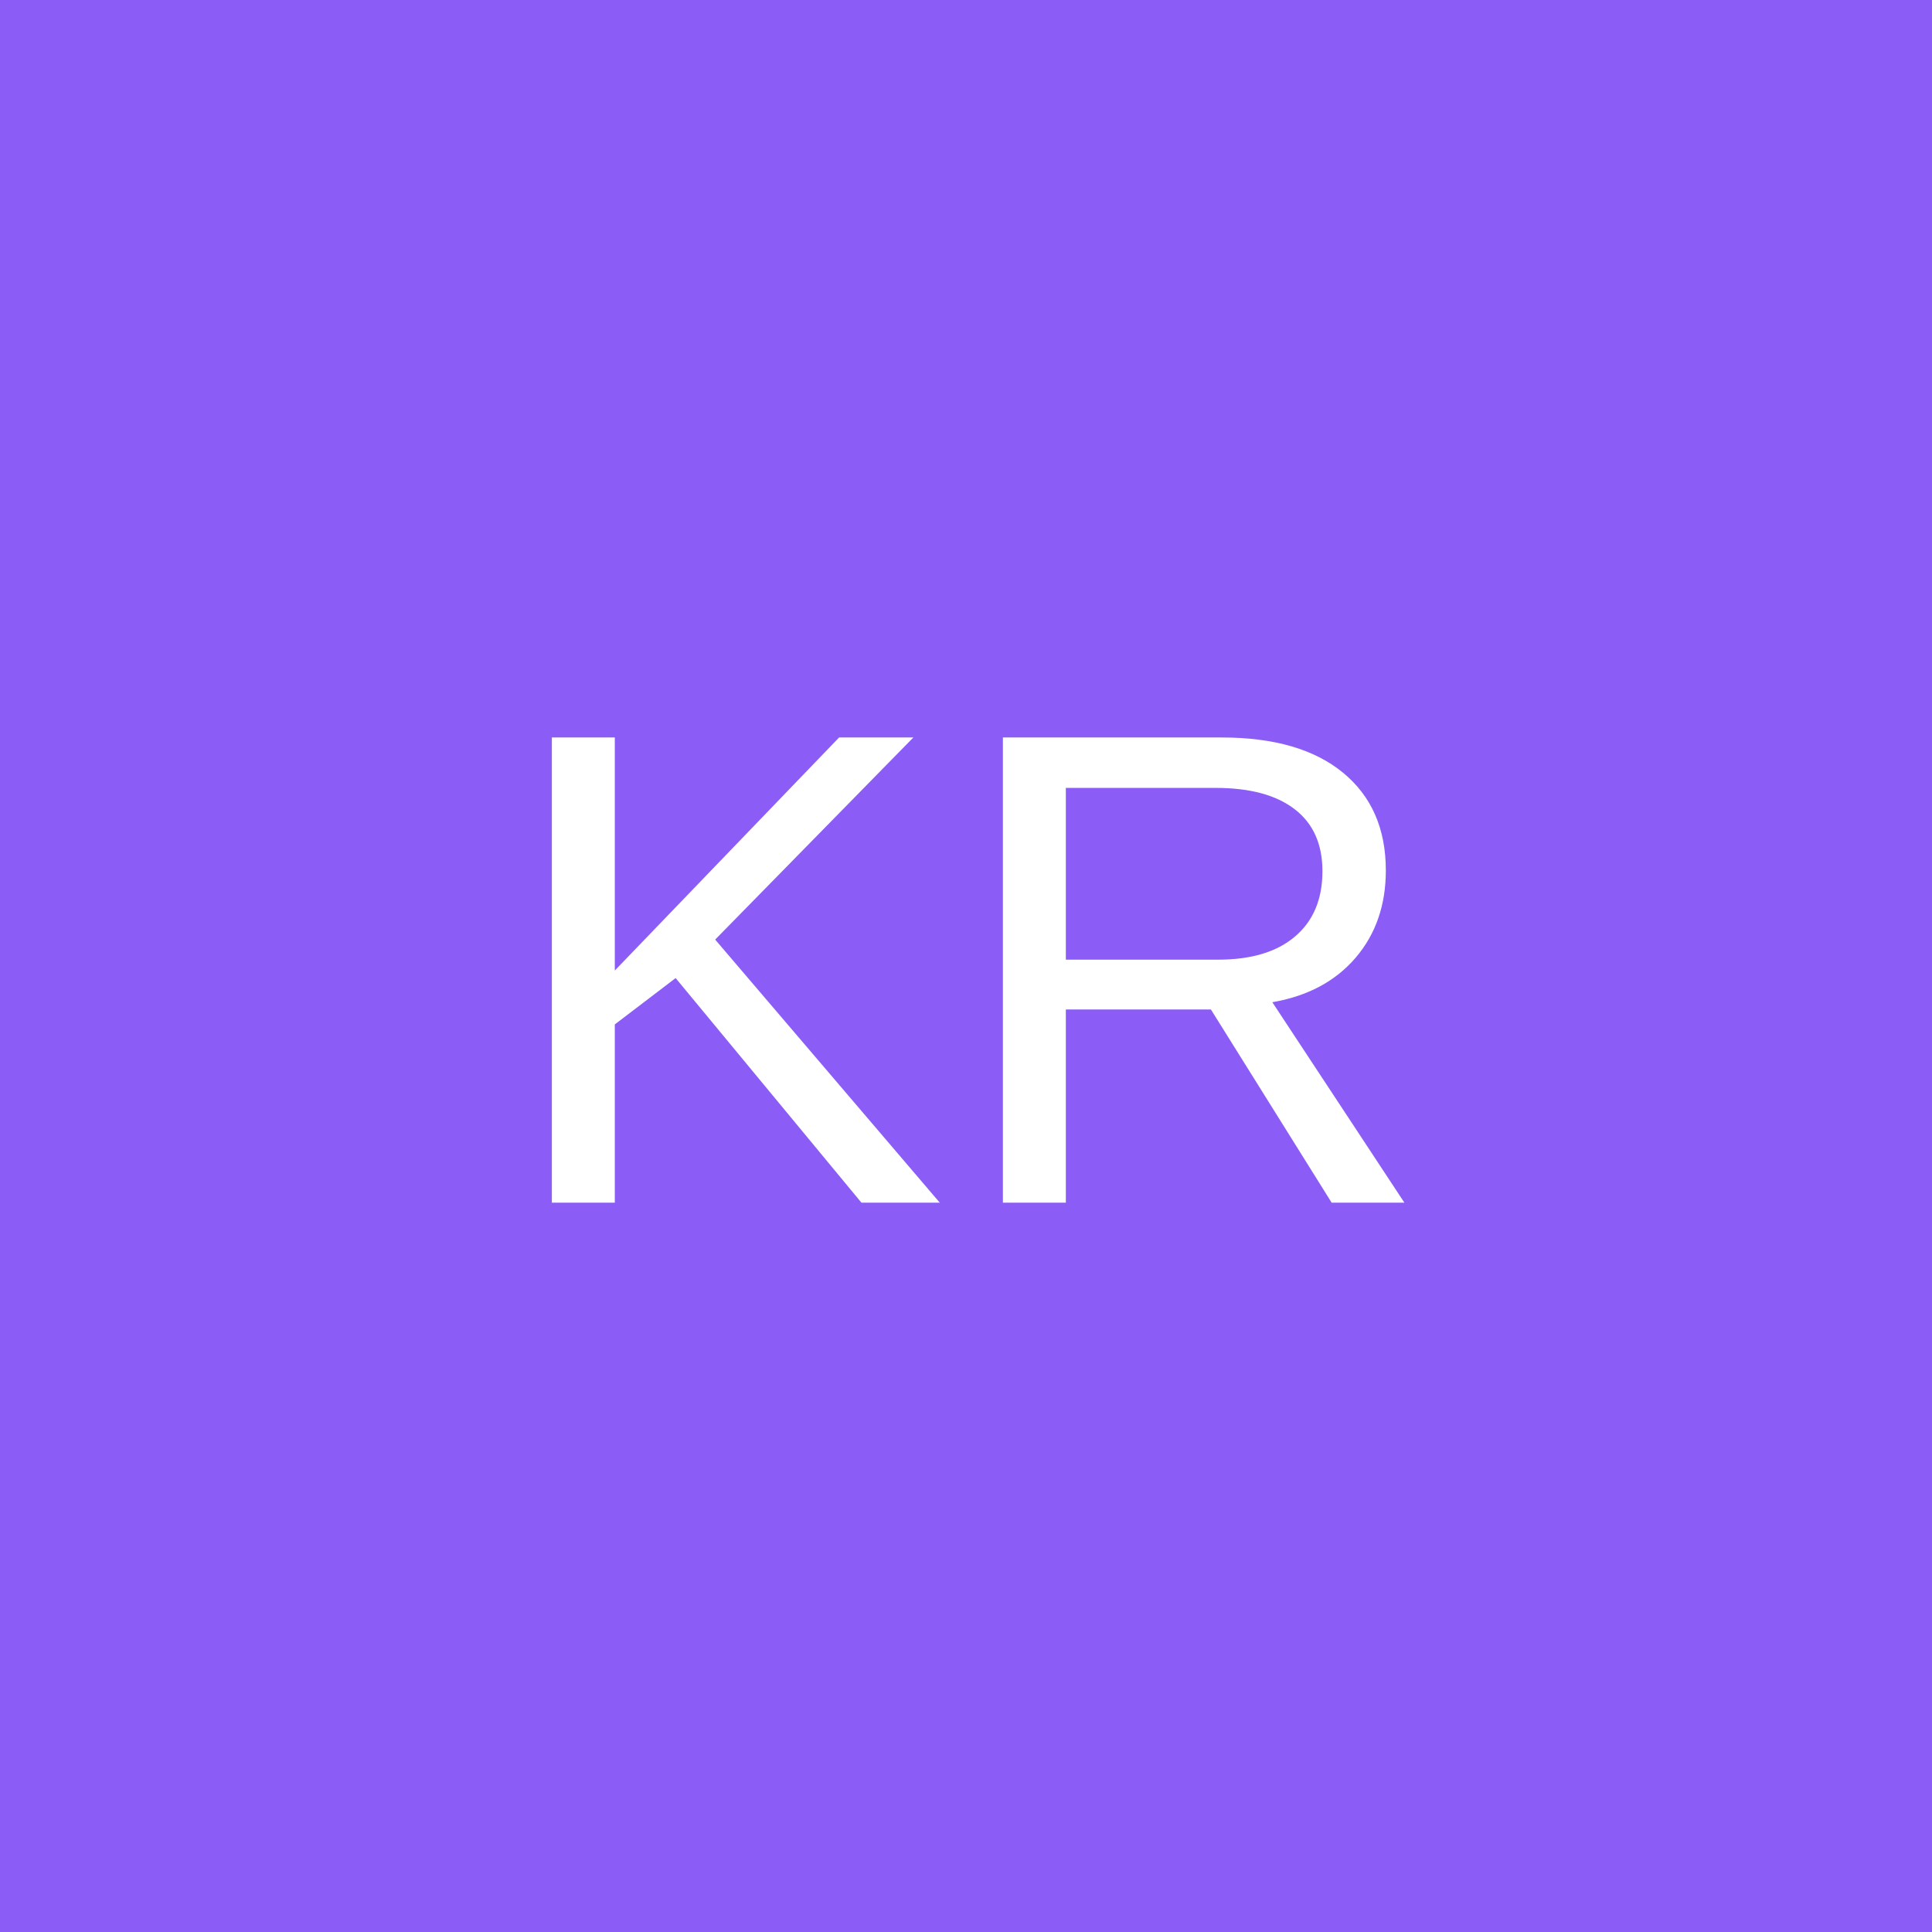
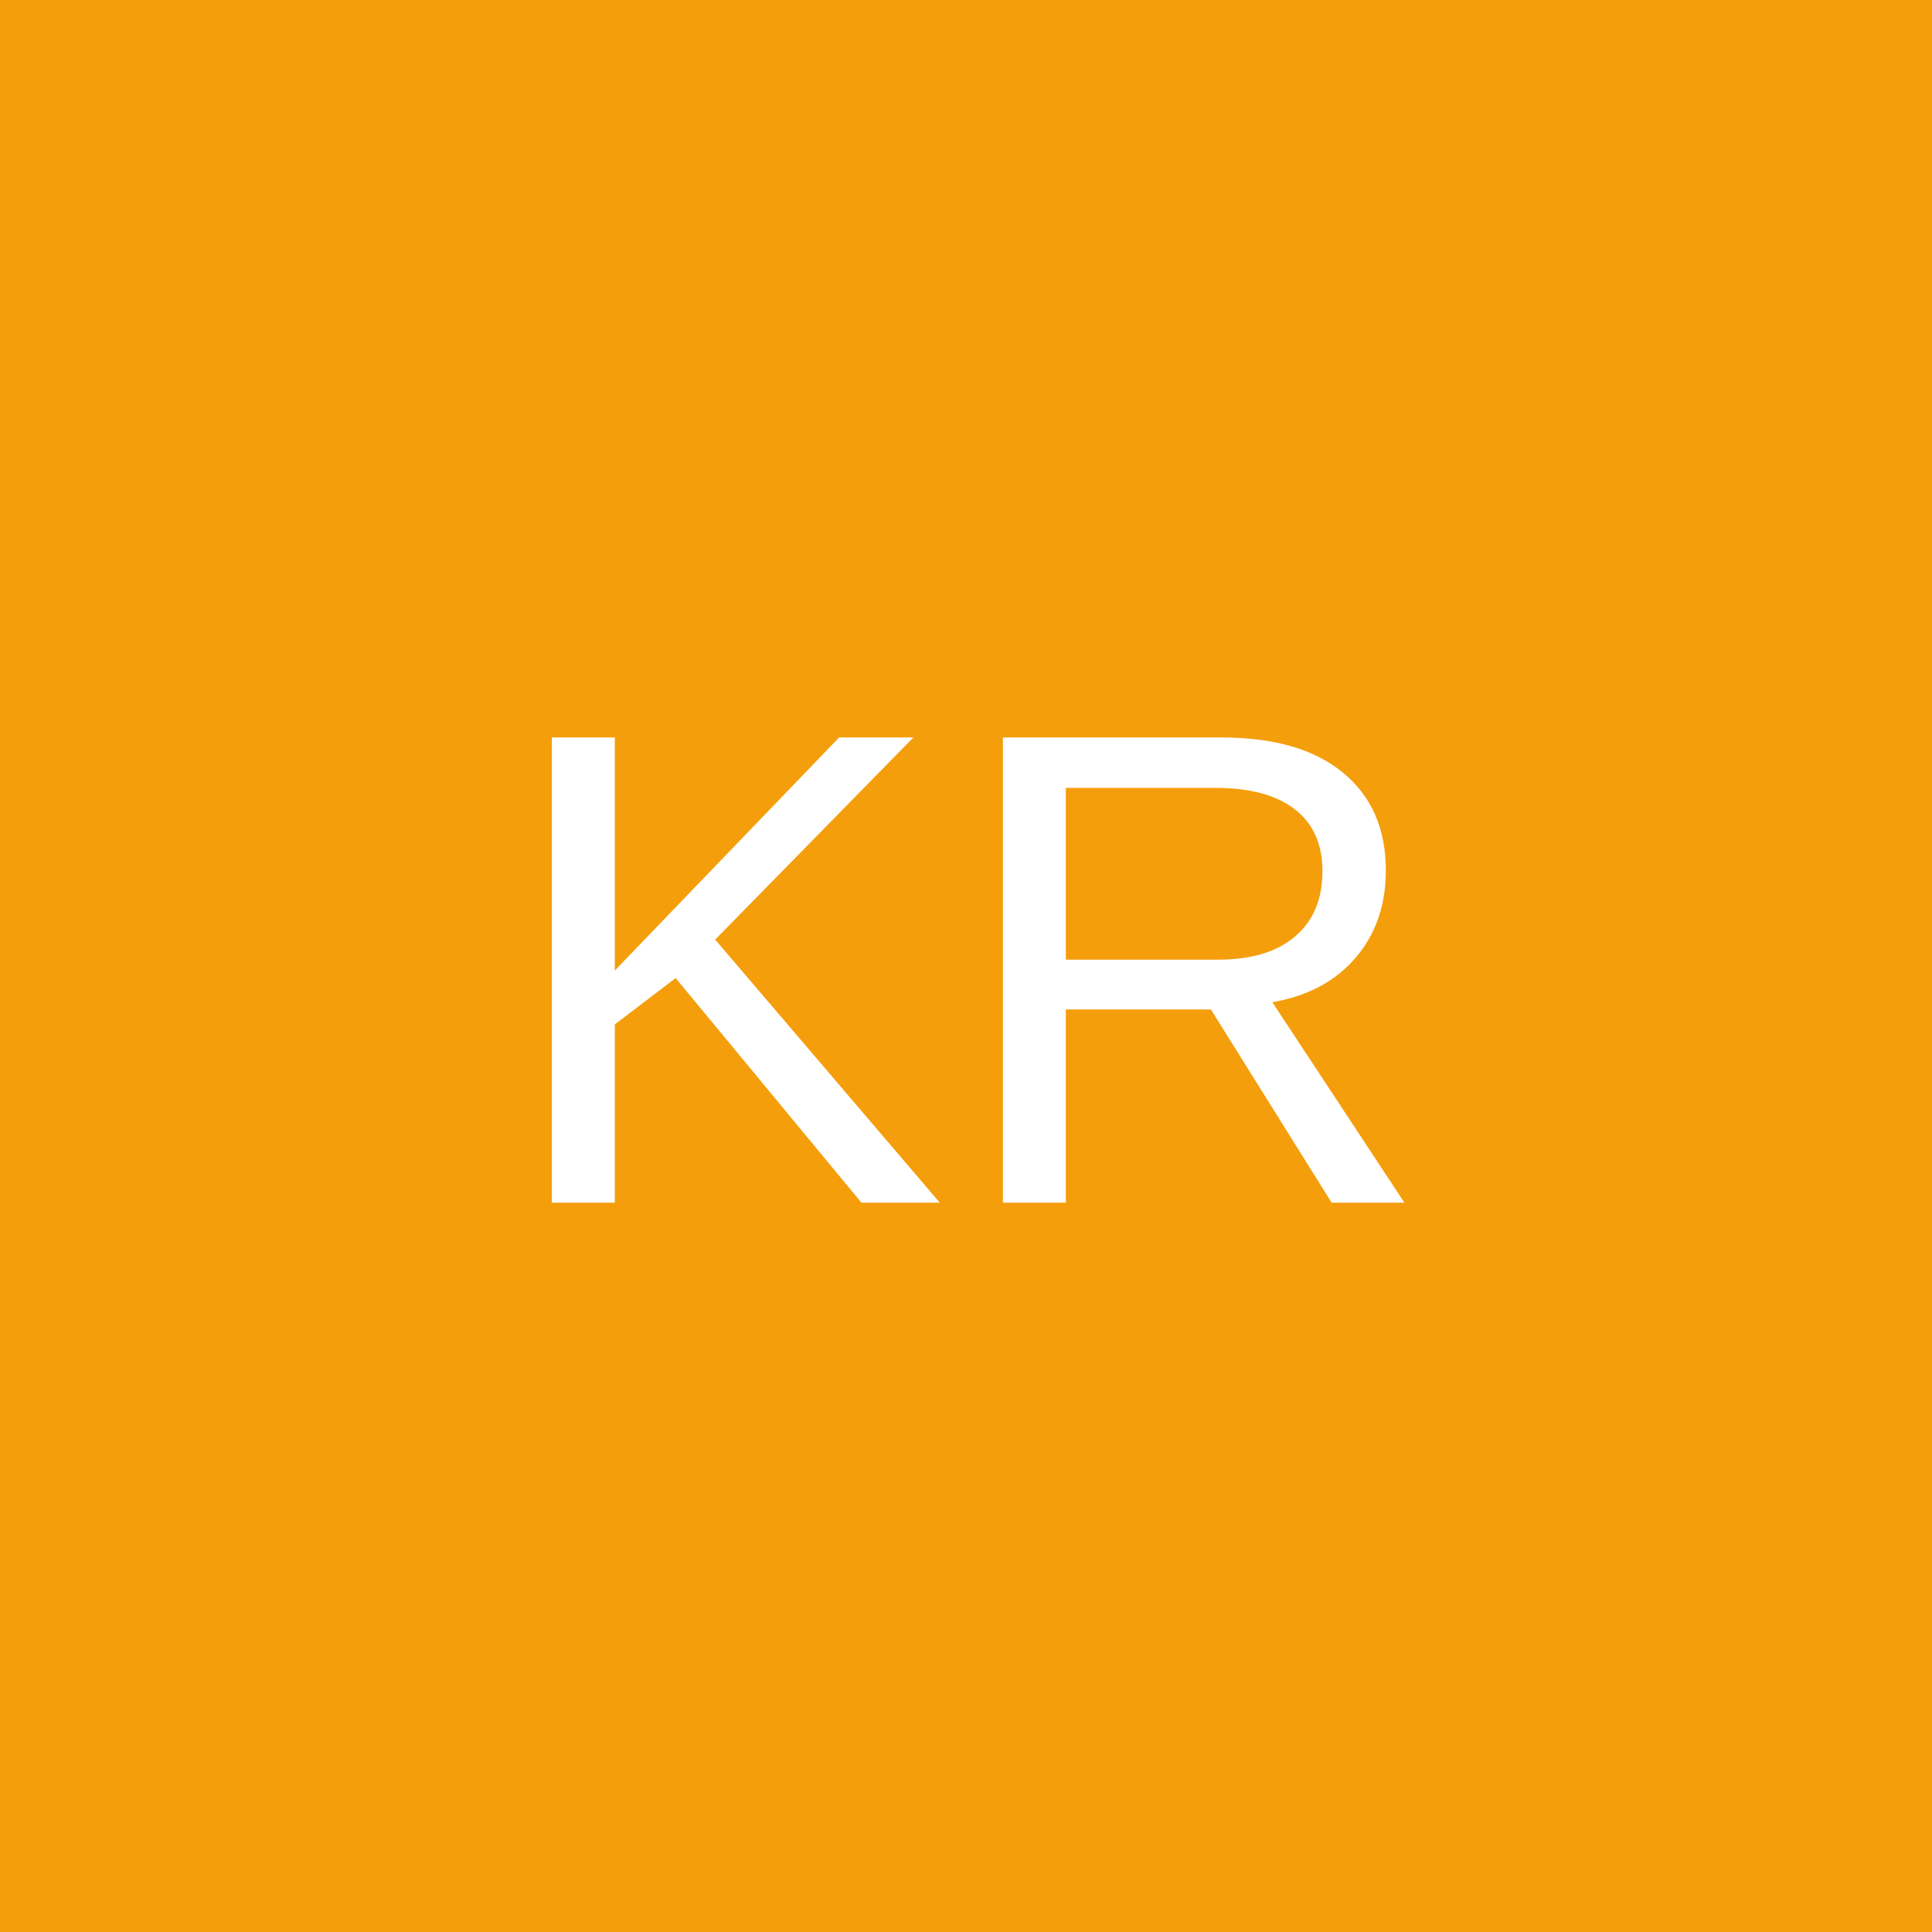
<svg xmlns="http://www.w3.org/2000/svg" width="200" height="200" viewBox="0 0 200 200">
-   <rect width="200" height="200" fill="#8b5cf6" />
+   <rect width="200" height="200" fill="#f59e0b" />
  <text x="50%" y="50%" font-family="Arial, Helvetica, sans-serif" font-size="70" fill="#ffffff" text-anchor="middle" dy=".35em">KR</text>
</svg>
